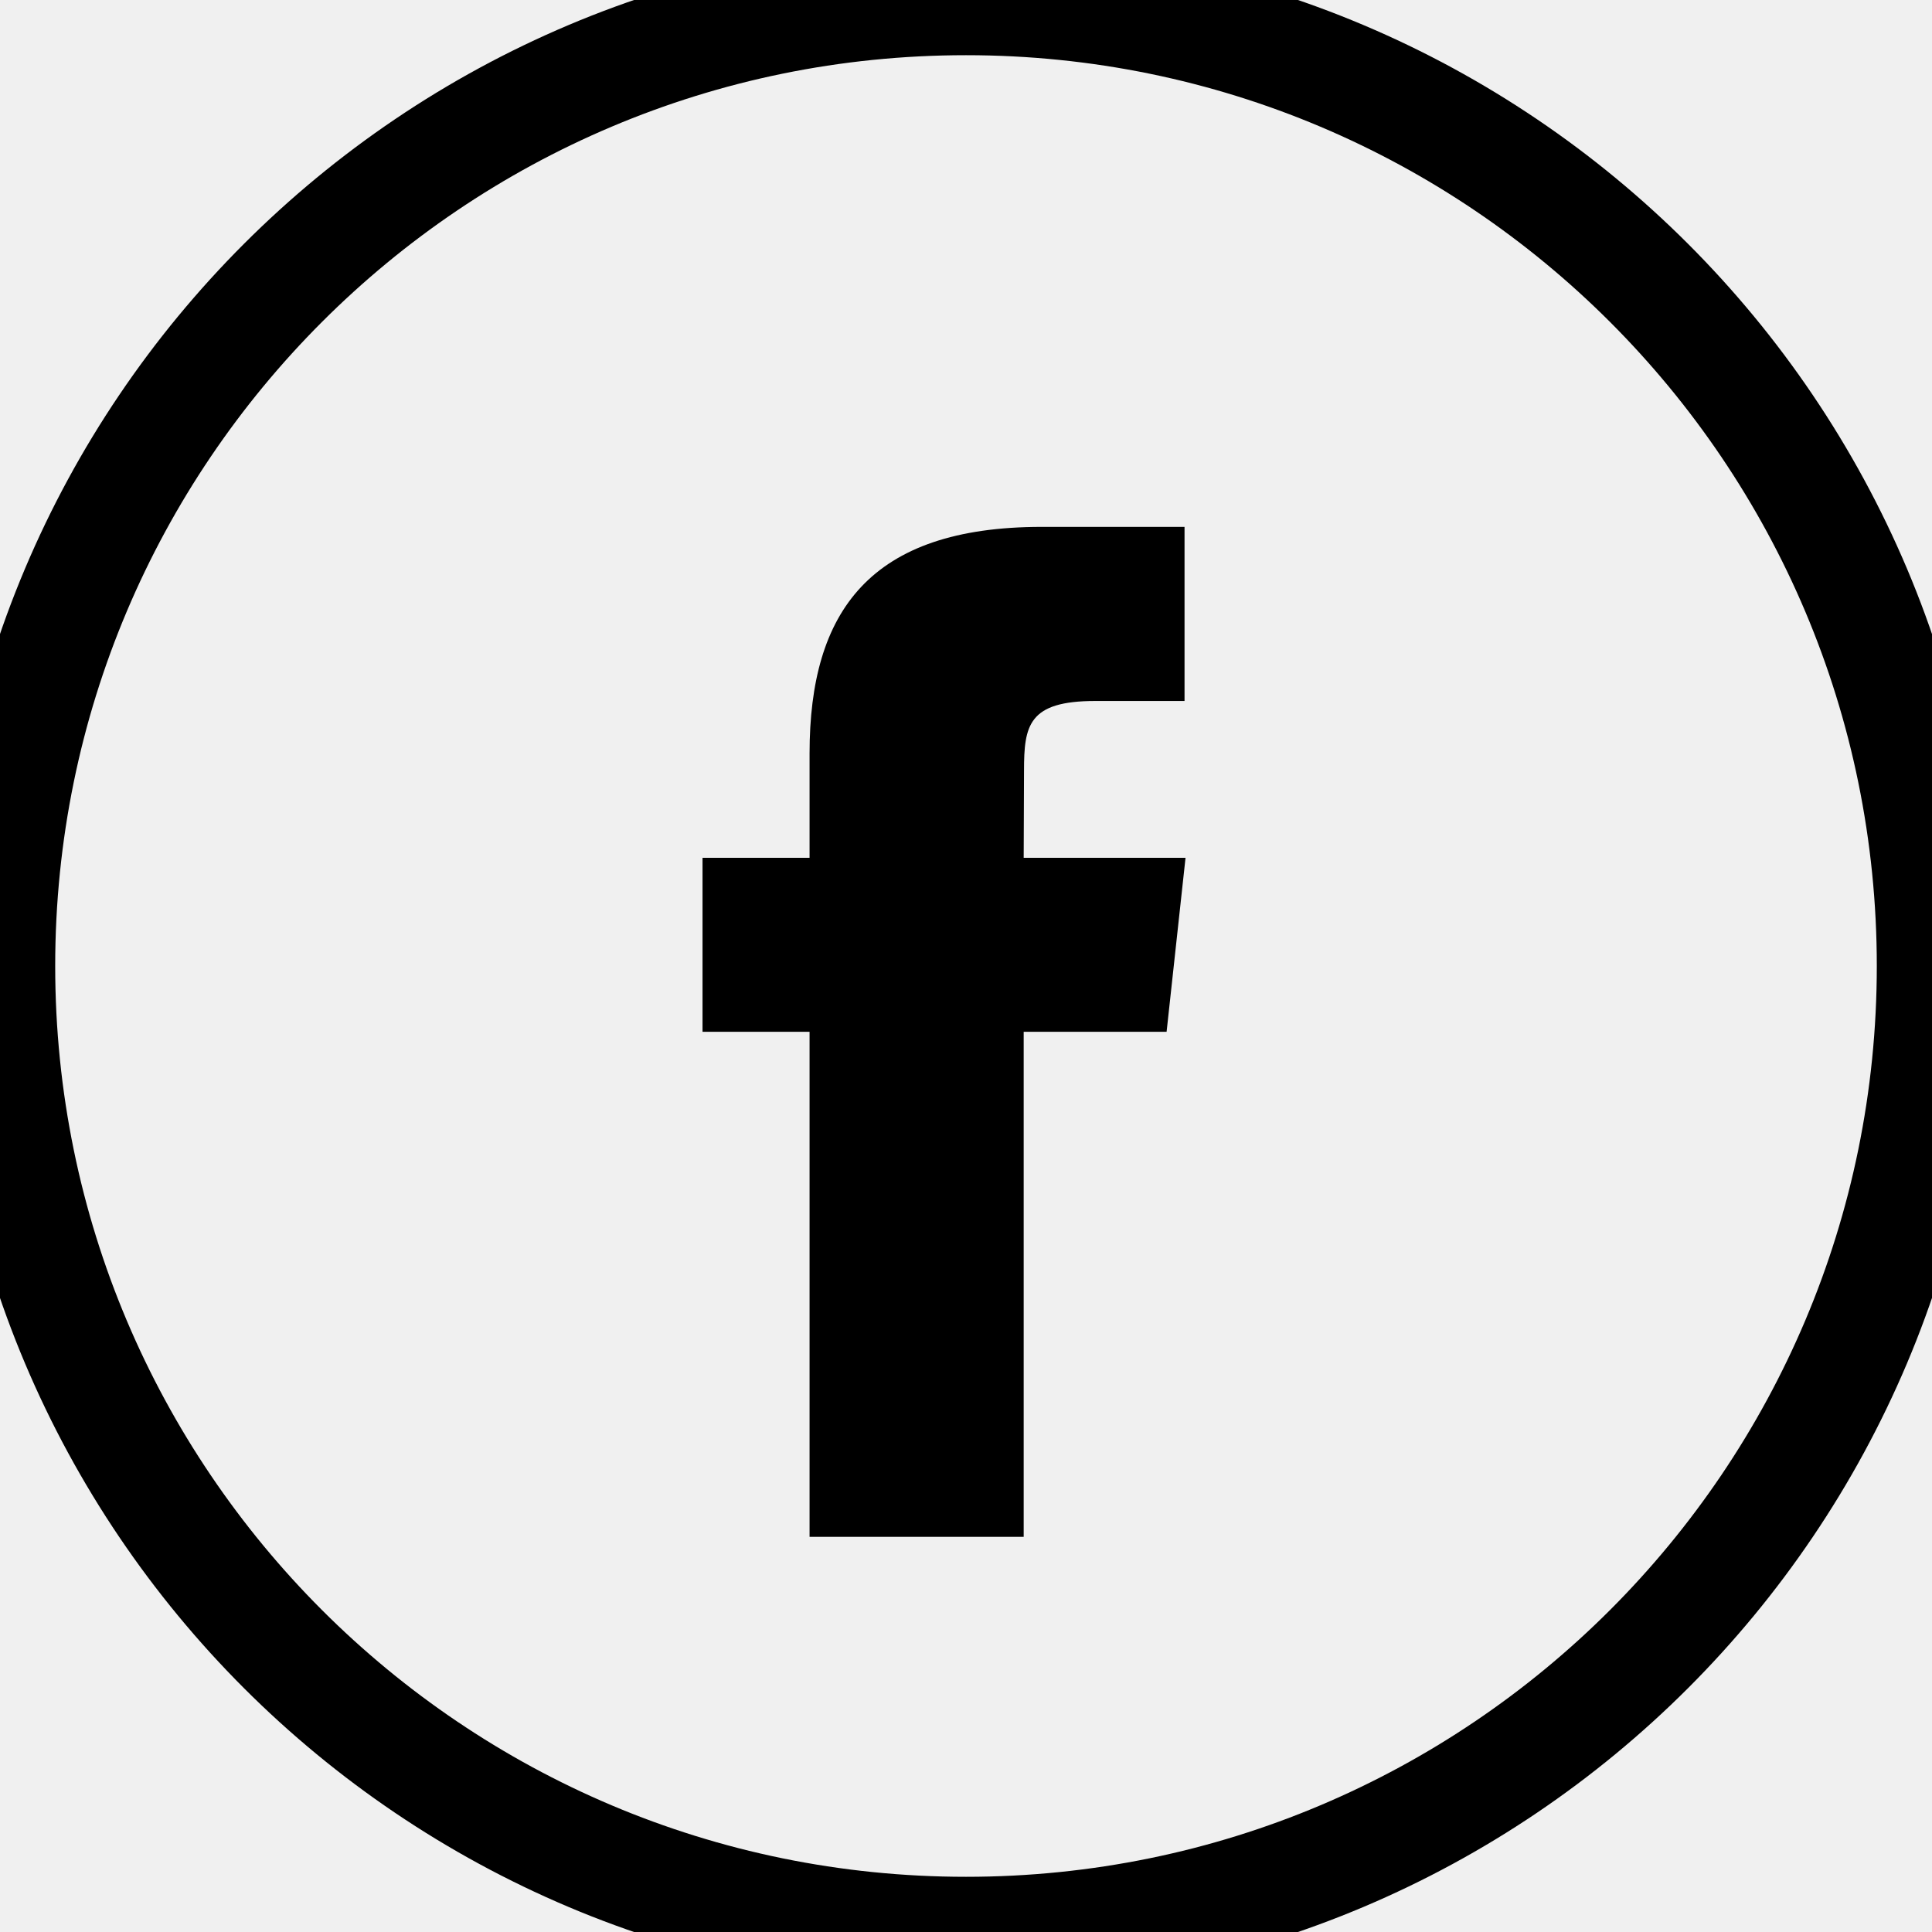
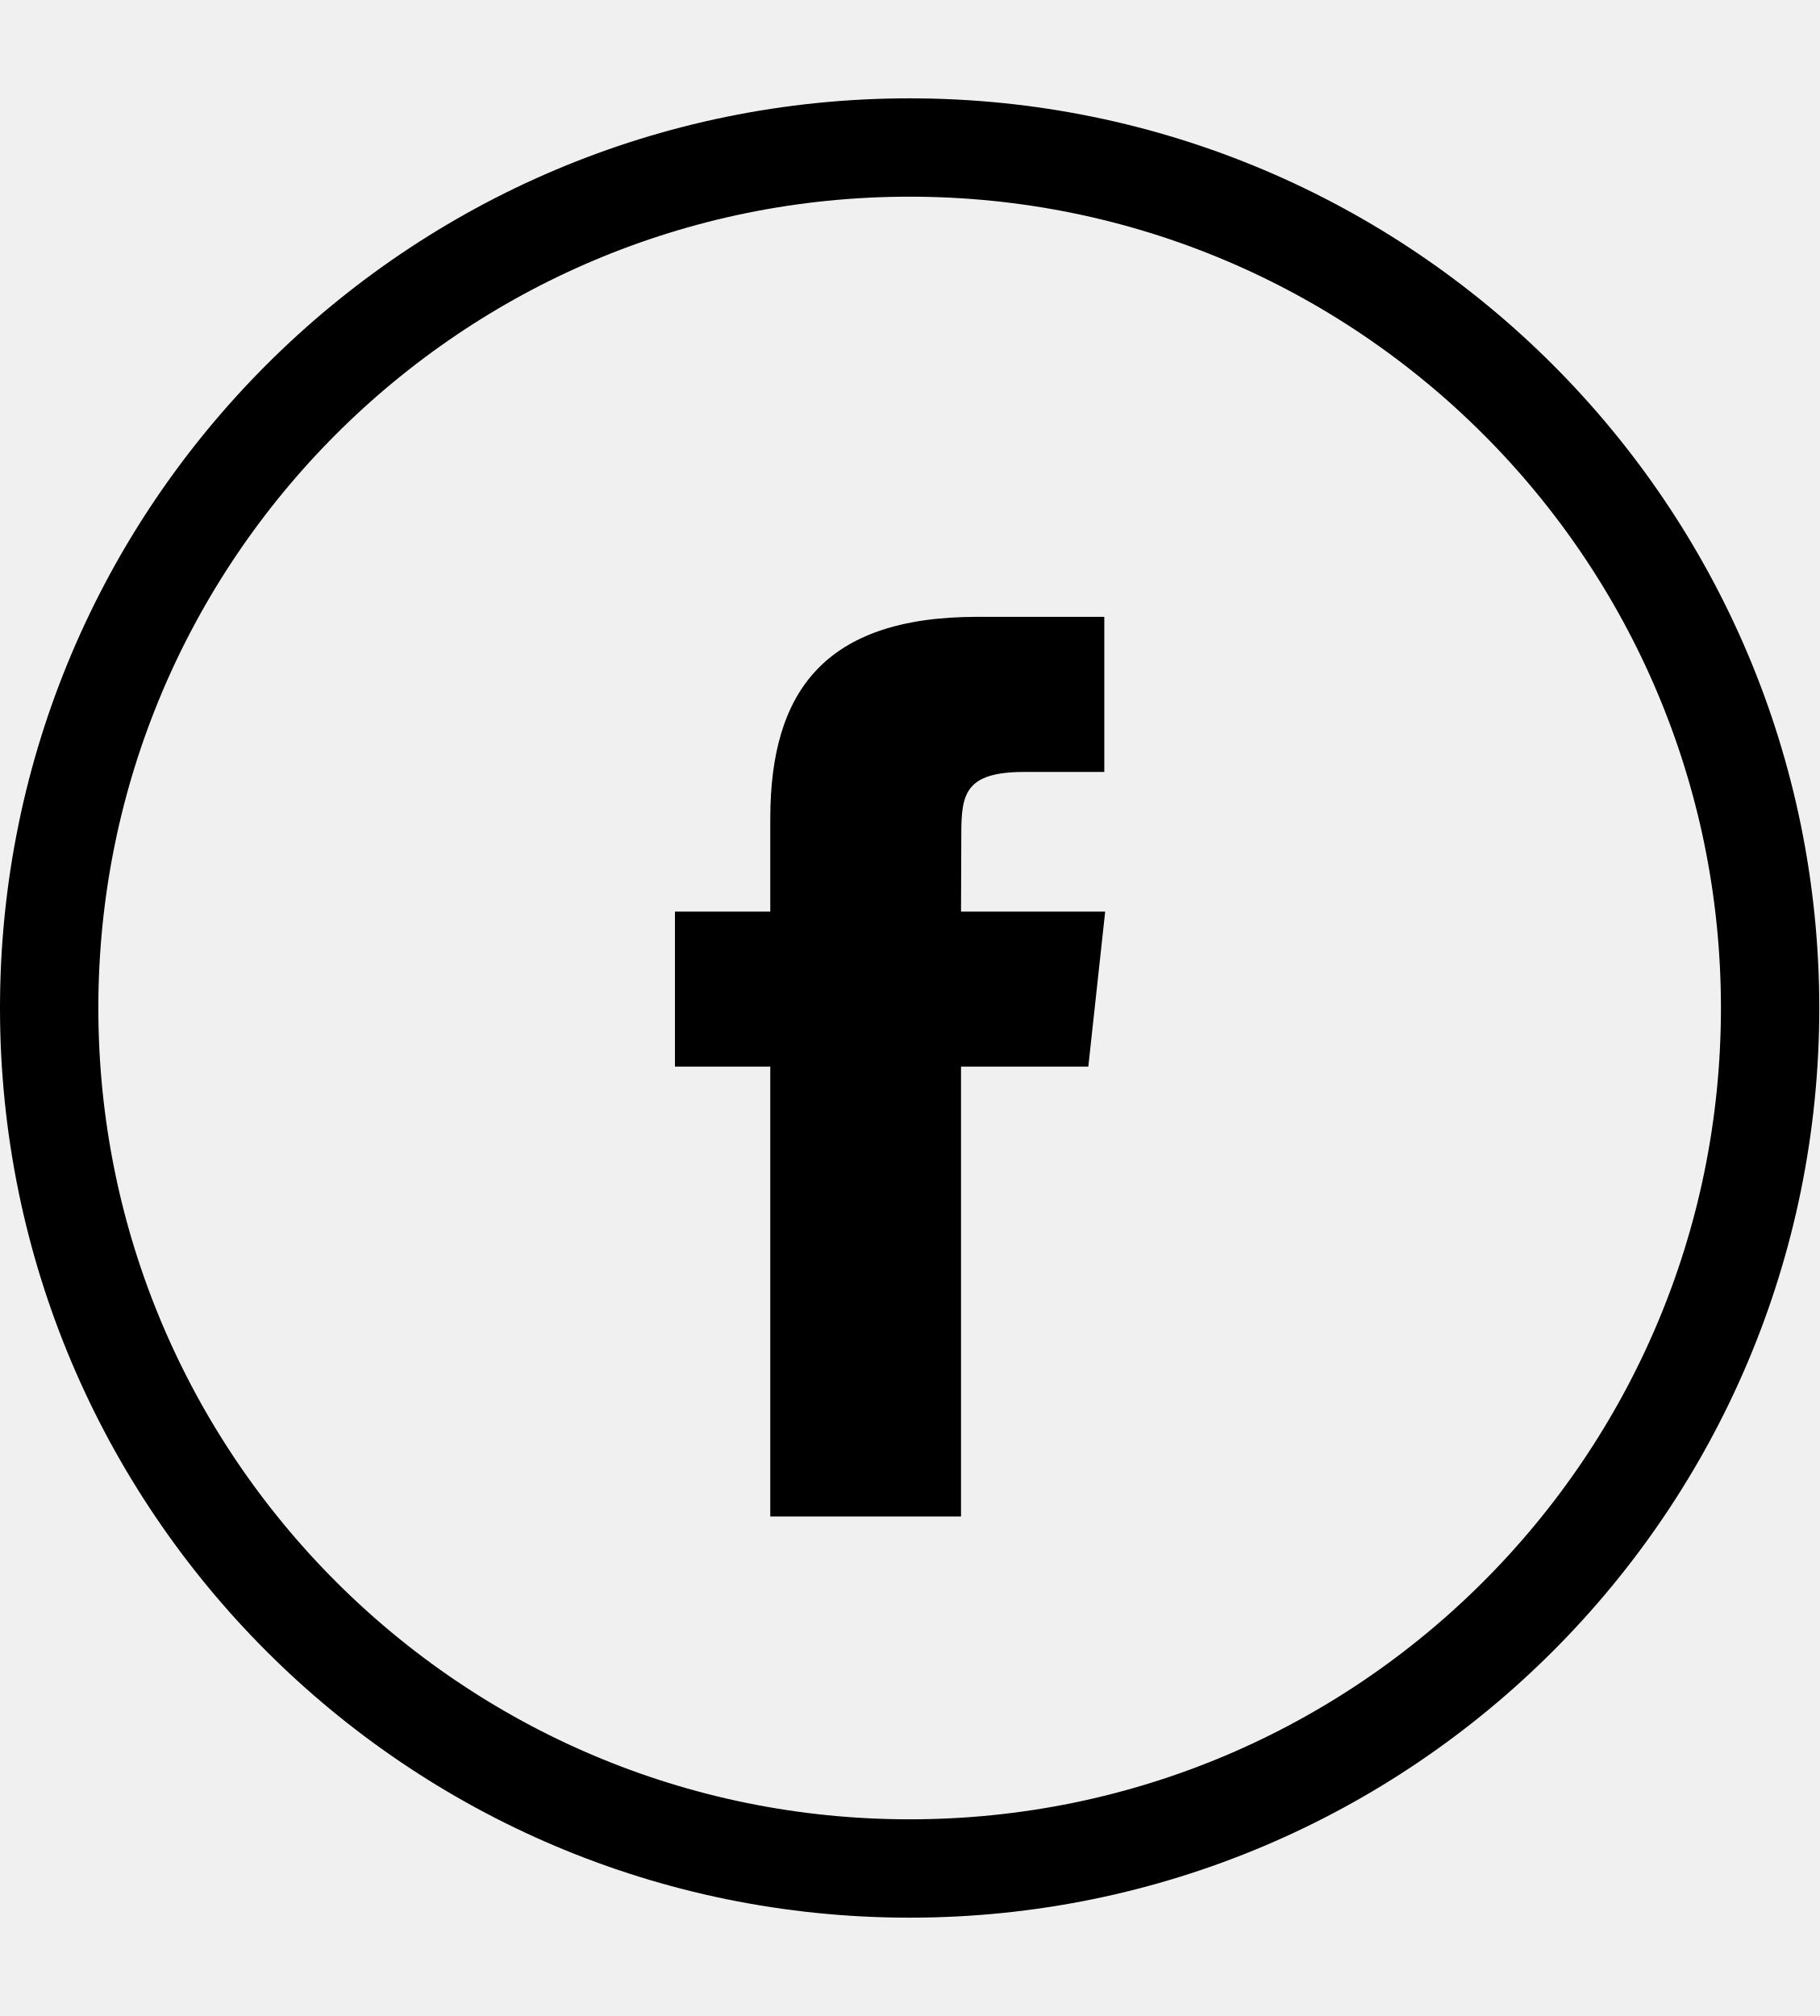
- <svg xmlns="http://www.w3.org/2000/svg" width="35px" height="35px" viewBox="0 0 35 35" version="1.1">
+ <svg xmlns="http://www.w3.org/2000/svg" width="37px" height="41px" viewBox="0 0 37 41" version="1.1">
  <defs />
  <g id="Works" stroke="none" stroke-width="1" fill="none" fill-rule="evenodd">
-     <g id="Selcted-works" transform="translate(-70, -1500)">
+     <g id="Selcted-works" transform="translate(-69, -1497)">
+       <rect id="Rectangle-18" fill-opacity="0" fill="#FFFFFF" x="-35" y="1489" width="1440" height="56" />
      <g id="facebook" transform="translate(70, 1500)">
        <rect id="Rectangle" x="0" y="0" width="35" height="35" />
        <circle id="Oval" stroke="#000000" stroke-width="2" cx="17.5" cy="17.5" r="17.5" />
        <path d="M18.546,27.841 L14.666,27.841 L14.666,18.692 L12.727,18.692 L12.727,15.54 L14.666,15.54 L14.666,13.647 C14.666,11.075 15.76,9.545 18.871,9.545 L21.459,9.545 L21.459,12.699 L19.841,12.699 C18.631,12.699 18.551,13.14 18.551,13.962 L18.545,15.54 L21.477,15.54 L21.134,18.692 L18.545,18.692 L18.545,27.841 L18.546,27.841 Z" id="Shape" fill="#000000" />
      </g>
    </g>
  </g>
</svg>
